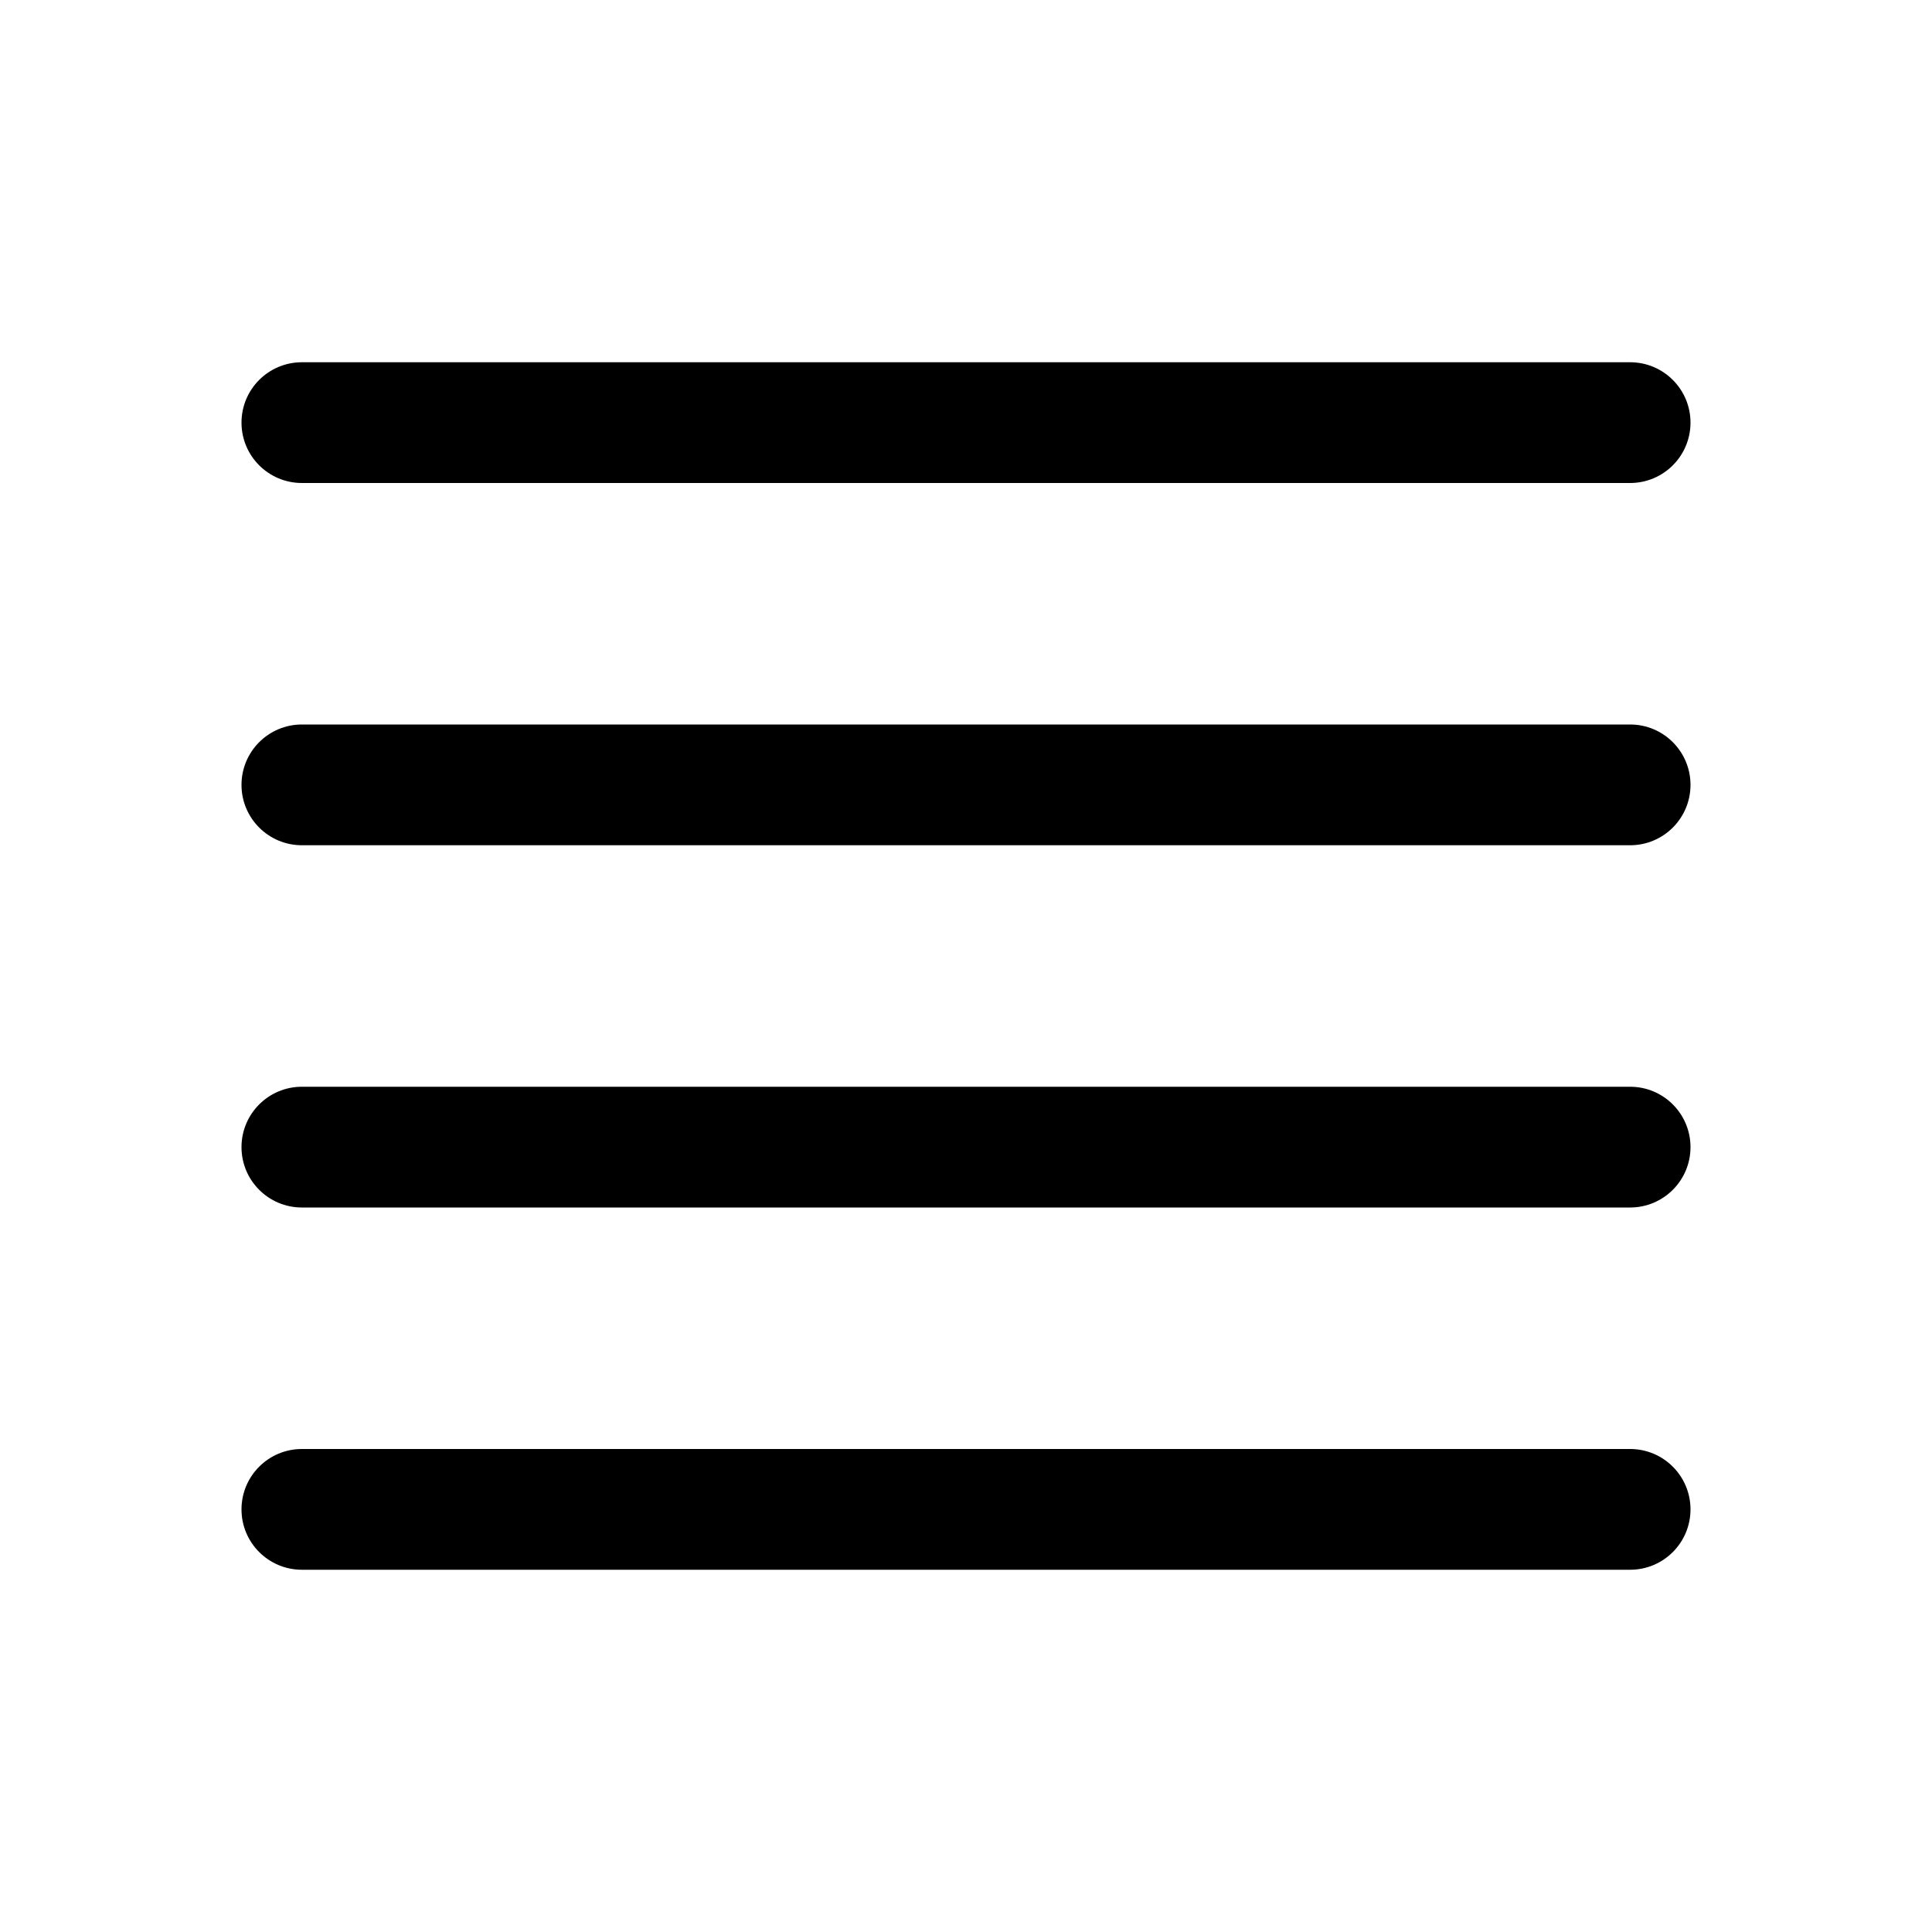
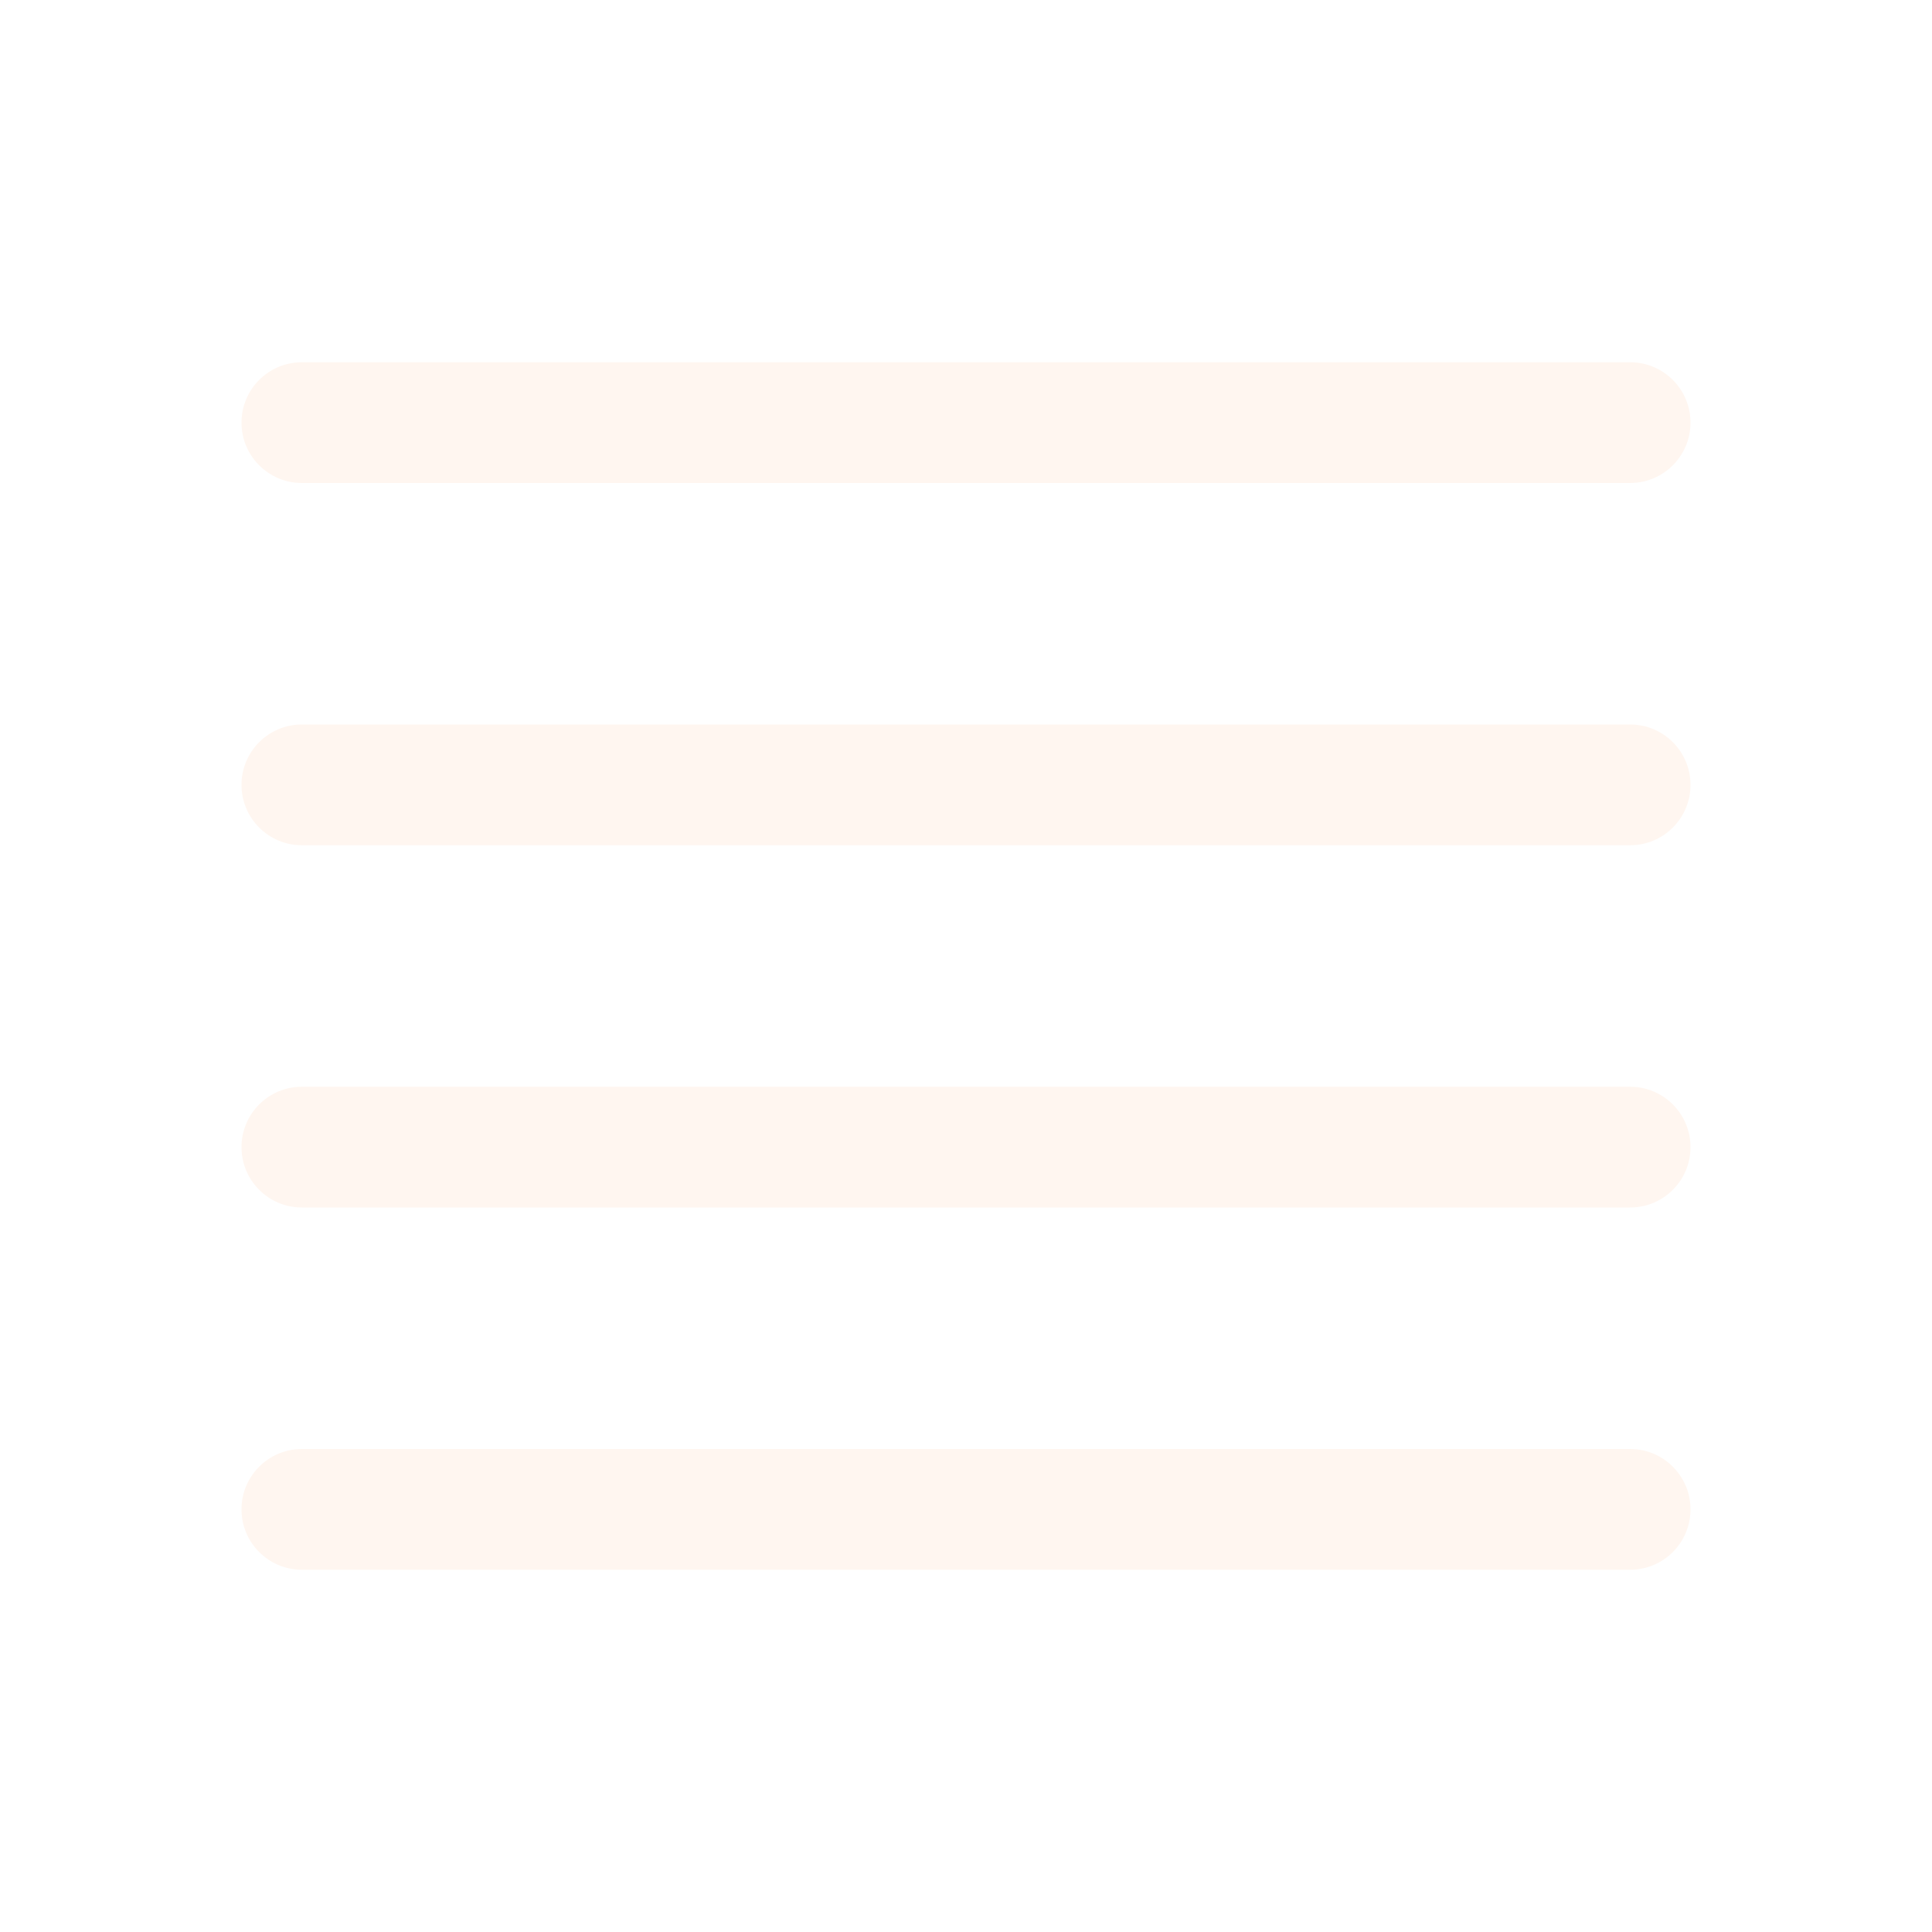
- <svg xmlns="http://www.w3.org/2000/svg" width="16" height="16" fill="currentColor" class="bi bi-justify" viewBox="0 0 16 16">
+ <svg xmlns="http://www.w3.org/2000/svg" width="16" height="16" fill="hsl(26, 100%, 97%)" class="bi bi-justify" viewBox="0 0 16 16">
  <path fill-rule="evenodd" d="M2 12.5a.5.5 0 0 1 .5-.5h11a.5.5 0 0 1 0 1h-11a.5.5 0 0 1-.5-.5zm0-3a.5.5 0 0 1 .5-.5h11a.5.5 0 0 1 0 1h-11a.5.5 0 0 1-.5-.5zm0-3a.5.5 0 0 1 .5-.5h11a.5.5 0 0 1 0 1h-11a.5.5 0 0 1-.5-.5zm0-3a.5.5 0 0 1 .5-.5h11a.5.5 0 0 1 0 1h-11a.5.5 0 0 1-.5-.5z" />
</svg>
